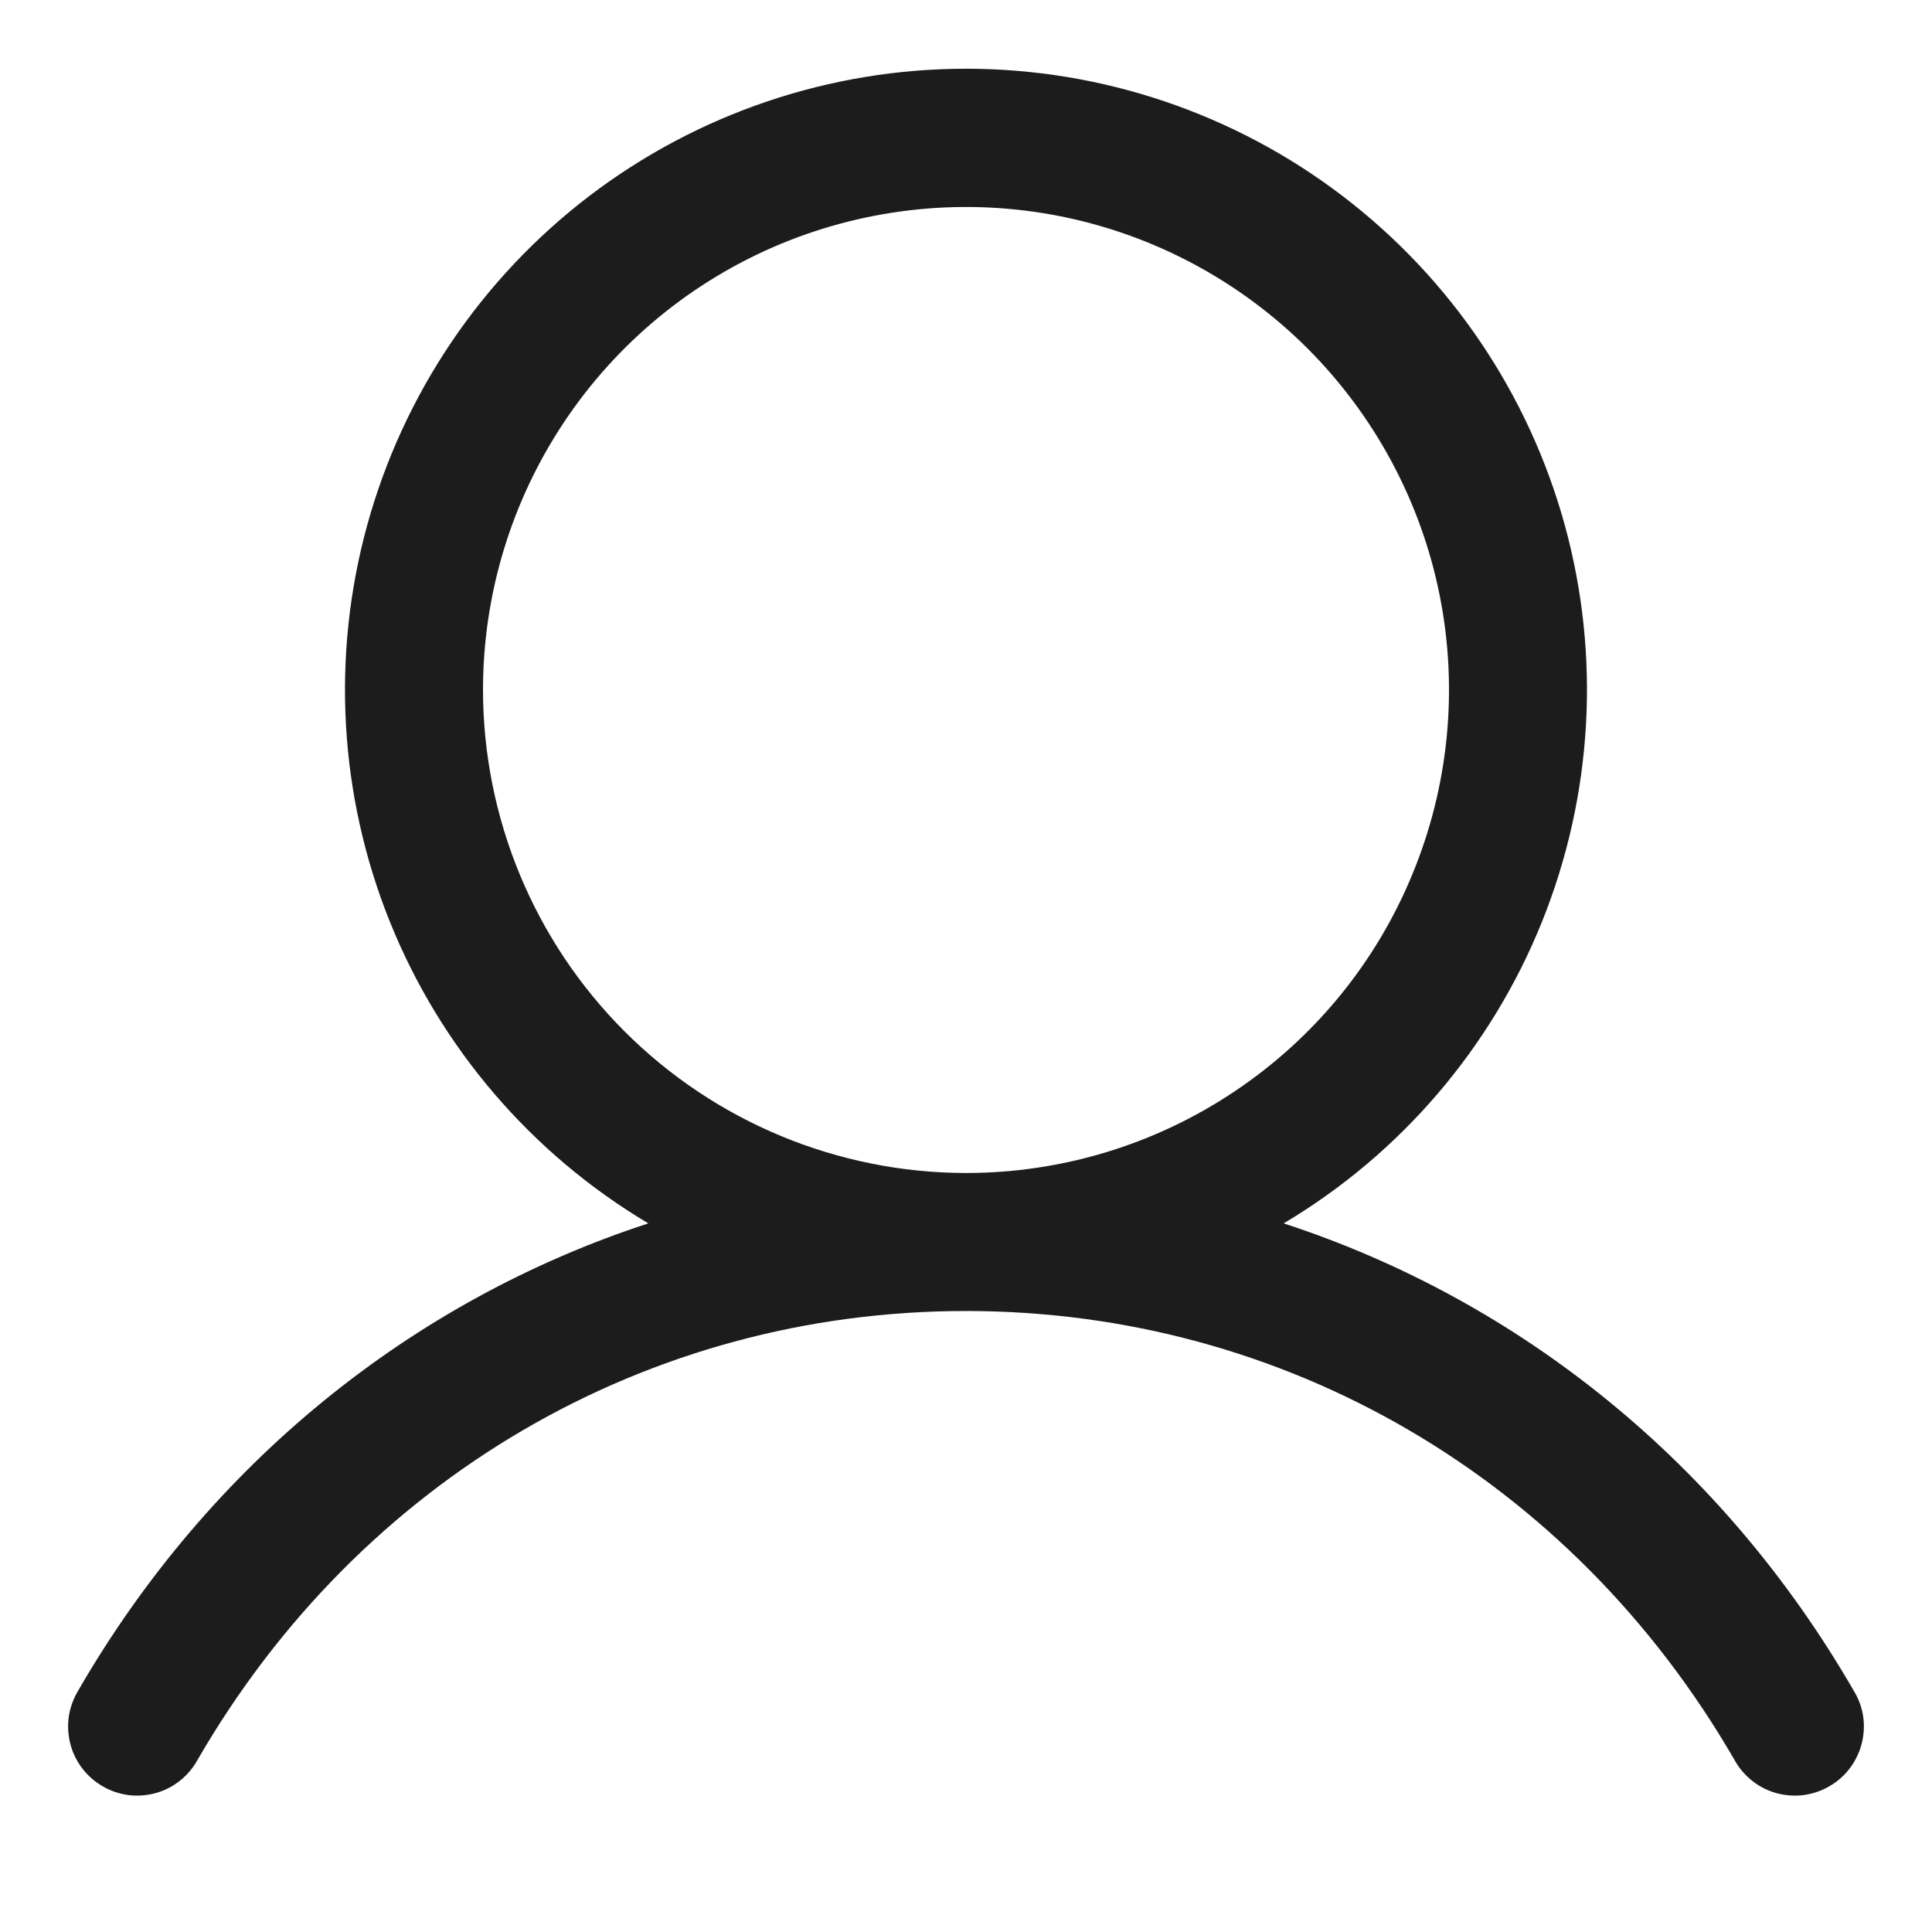
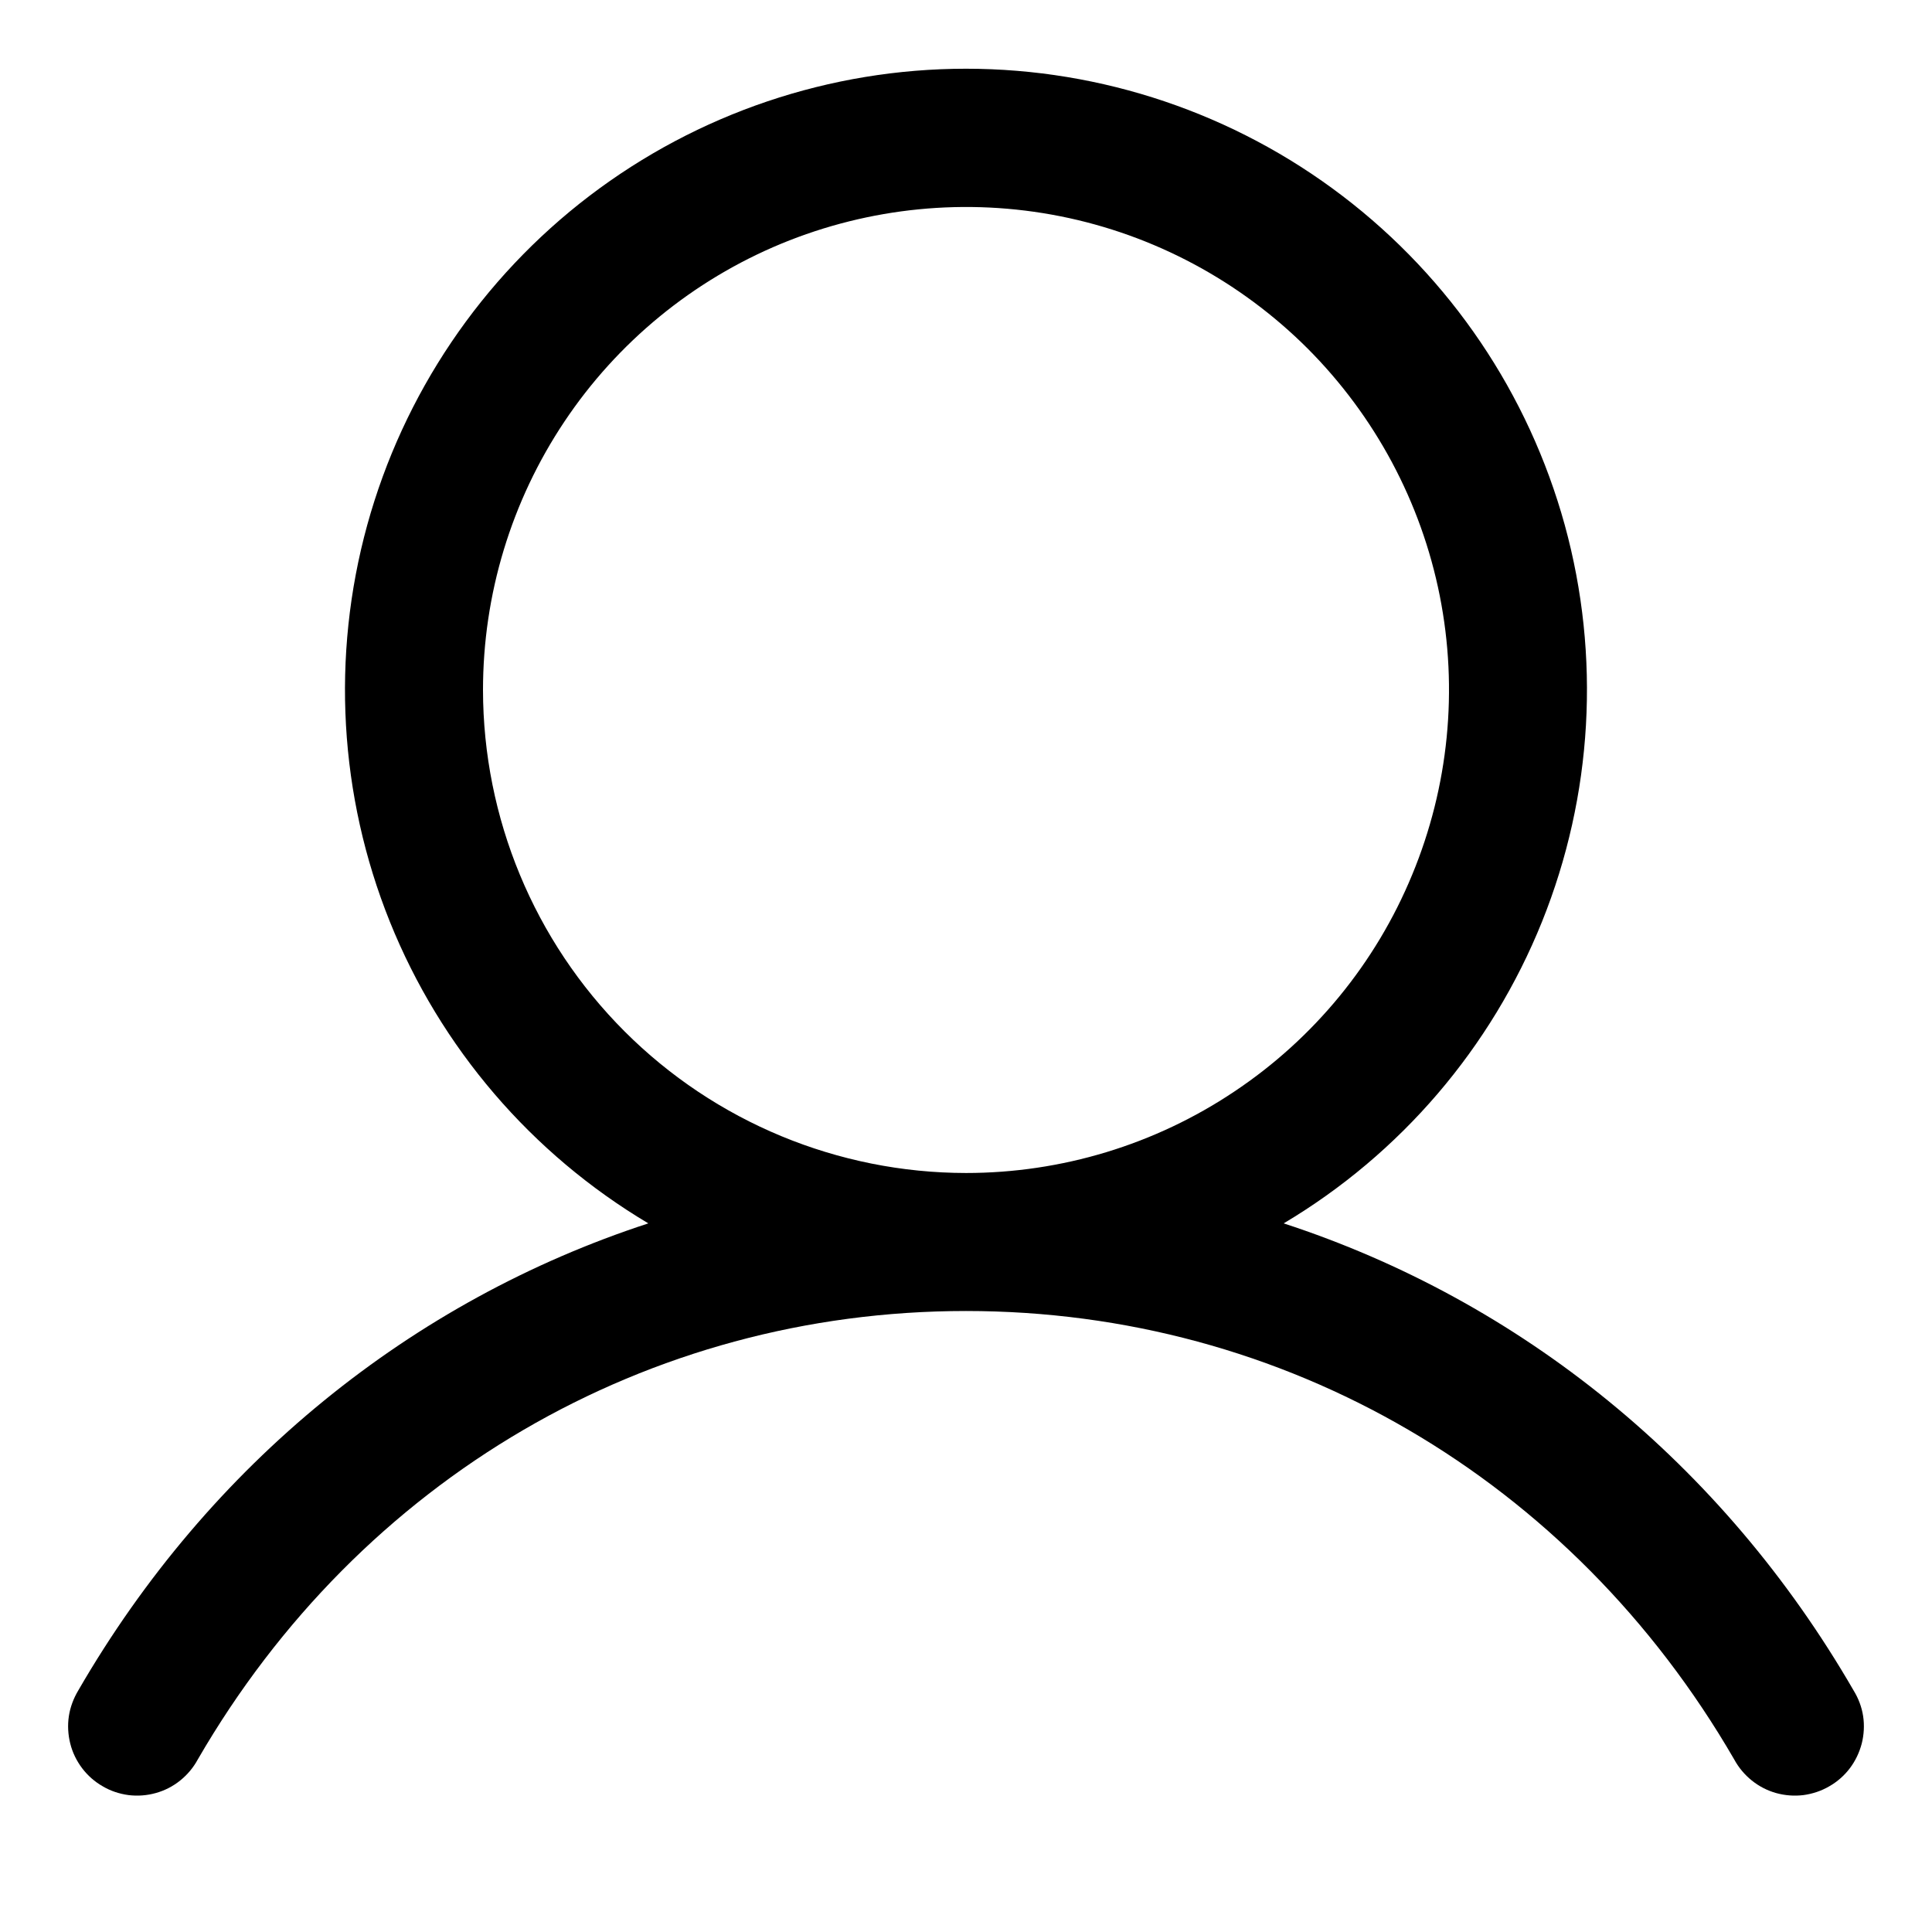
<svg xmlns="http://www.w3.org/2000/svg" width="14" height="14" viewBox="0 0 14 14" fill="none">
-   <path d="M13.432 12.25C12.481 10.604 11.014 9.424 9.302 8.865C10.149 8.361 10.806 7.593 11.174 6.679C11.542 5.764 11.6 4.755 11.339 3.805C11.077 2.854 10.511 2.016 9.727 1.419C8.944 0.822 7.985 0.498 7 0.498C6.014 0.498 5.056 0.822 4.272 1.419C3.489 2.016 2.923 2.854 2.661 3.805C2.4 4.755 2.457 5.764 2.825 6.679C3.193 7.593 3.851 8.361 4.698 8.865C2.986 9.424 1.519 10.604 0.567 12.25C0.533 12.307 0.509 12.37 0.499 12.436C0.489 12.502 0.493 12.57 0.509 12.634C0.525 12.699 0.555 12.76 0.595 12.813C0.635 12.866 0.686 12.911 0.744 12.944C0.801 12.978 0.865 12.999 0.932 13.008C0.998 13.016 1.065 13.011 1.129 12.993C1.194 12.975 1.254 12.944 1.306 12.902C1.358 12.86 1.401 12.809 1.433 12.75C2.611 10.715 4.692 9.5 7 9.5C9.308 9.5 11.389 10.715 12.567 12.75C12.599 12.809 12.642 12.86 12.694 12.902C12.746 12.944 12.806 12.975 12.87 12.993C12.935 13.011 13.002 13.016 13.068 13.008C13.134 12.999 13.198 12.978 13.256 12.944C13.314 12.911 13.365 12.866 13.405 12.813C13.445 12.76 13.474 12.699 13.491 12.634C13.507 12.57 13.511 12.502 13.501 12.436C13.491 12.37 13.467 12.307 13.432 12.25ZM3.5 5C3.5 4.308 3.705 3.631 4.09 3.055C4.474 2.48 5.021 2.031 5.661 1.766C6.3 1.502 7.004 1.432 7.683 1.567C8.362 1.702 8.985 2.036 9.475 2.525C9.964 3.015 10.298 3.638 10.433 4.317C10.568 4.996 10.498 5.7 10.233 6.339C9.969 6.979 9.52 7.526 8.944 7.91C8.369 8.295 7.692 8.5 7 8.5C6.072 8.499 5.182 8.13 4.526 7.474C3.87 6.818 3.501 5.928 3.5 5Z" fill="#1C1C1C" />
+   <path d="M13.432 12.25C12.481 10.604 11.014 9.424 9.302 8.865C10.149 8.361 10.806 7.593 11.174 6.679C11.542 5.764 11.6 4.755 11.339 3.805C11.077 2.854 10.511 2.016 9.727 1.419C8.944 0.822 7.985 0.498 7 0.498C6.014 0.498 5.056 0.822 4.272 1.419C3.489 2.016 2.923 2.854 2.661 3.805C2.4 4.755 2.457 5.764 2.825 6.679C3.193 7.593 3.851 8.361 4.698 8.865C2.986 9.424 1.519 10.604 0.567 12.25C0.533 12.307 0.509 12.37 0.499 12.436C0.489 12.502 0.493 12.57 0.509 12.634C0.525 12.699 0.555 12.76 0.595 12.813C0.635 12.866 0.686 12.911 0.744 12.944C0.801 12.978 0.865 12.999 0.932 13.008C0.998 13.016 1.065 13.011 1.129 12.993C1.194 12.975 1.254 12.944 1.306 12.902C1.358 12.86 1.401 12.809 1.433 12.75C2.611 10.715 4.692 9.5 7 9.5C9.308 9.5 11.389 10.715 12.567 12.75C12.599 12.809 12.642 12.86 12.694 12.902C12.746 12.944 12.806 12.975 12.87 12.993C12.935 13.011 13.002 13.016 13.068 13.008C13.134 12.999 13.198 12.978 13.256 12.944C13.314 12.911 13.365 12.866 13.405 12.813C13.445 12.76 13.474 12.699 13.491 12.634C13.507 12.57 13.511 12.502 13.501 12.436C13.491 12.37 13.467 12.307 13.432 12.25ZM3.5 5C3.5 4.308 3.705 3.631 4.09 3.055C4.474 2.48 5.021 2.031 5.661 1.766C6.3 1.502 7.004 1.432 7.683 1.567C8.362 1.702 8.985 2.036 9.475 2.525C9.964 3.015 10.298 3.638 10.433 4.317C10.568 4.996 10.498 5.7 10.233 6.339C9.969 6.979 9.52 7.526 8.944 7.91C8.369 8.295 7.692 8.5 7 8.5C6.072 8.499 5.182 8.13 4.526 7.474C3.87 6.818 3.501 5.928 3.5 5Z" fill="currentColor" />
</svg>
